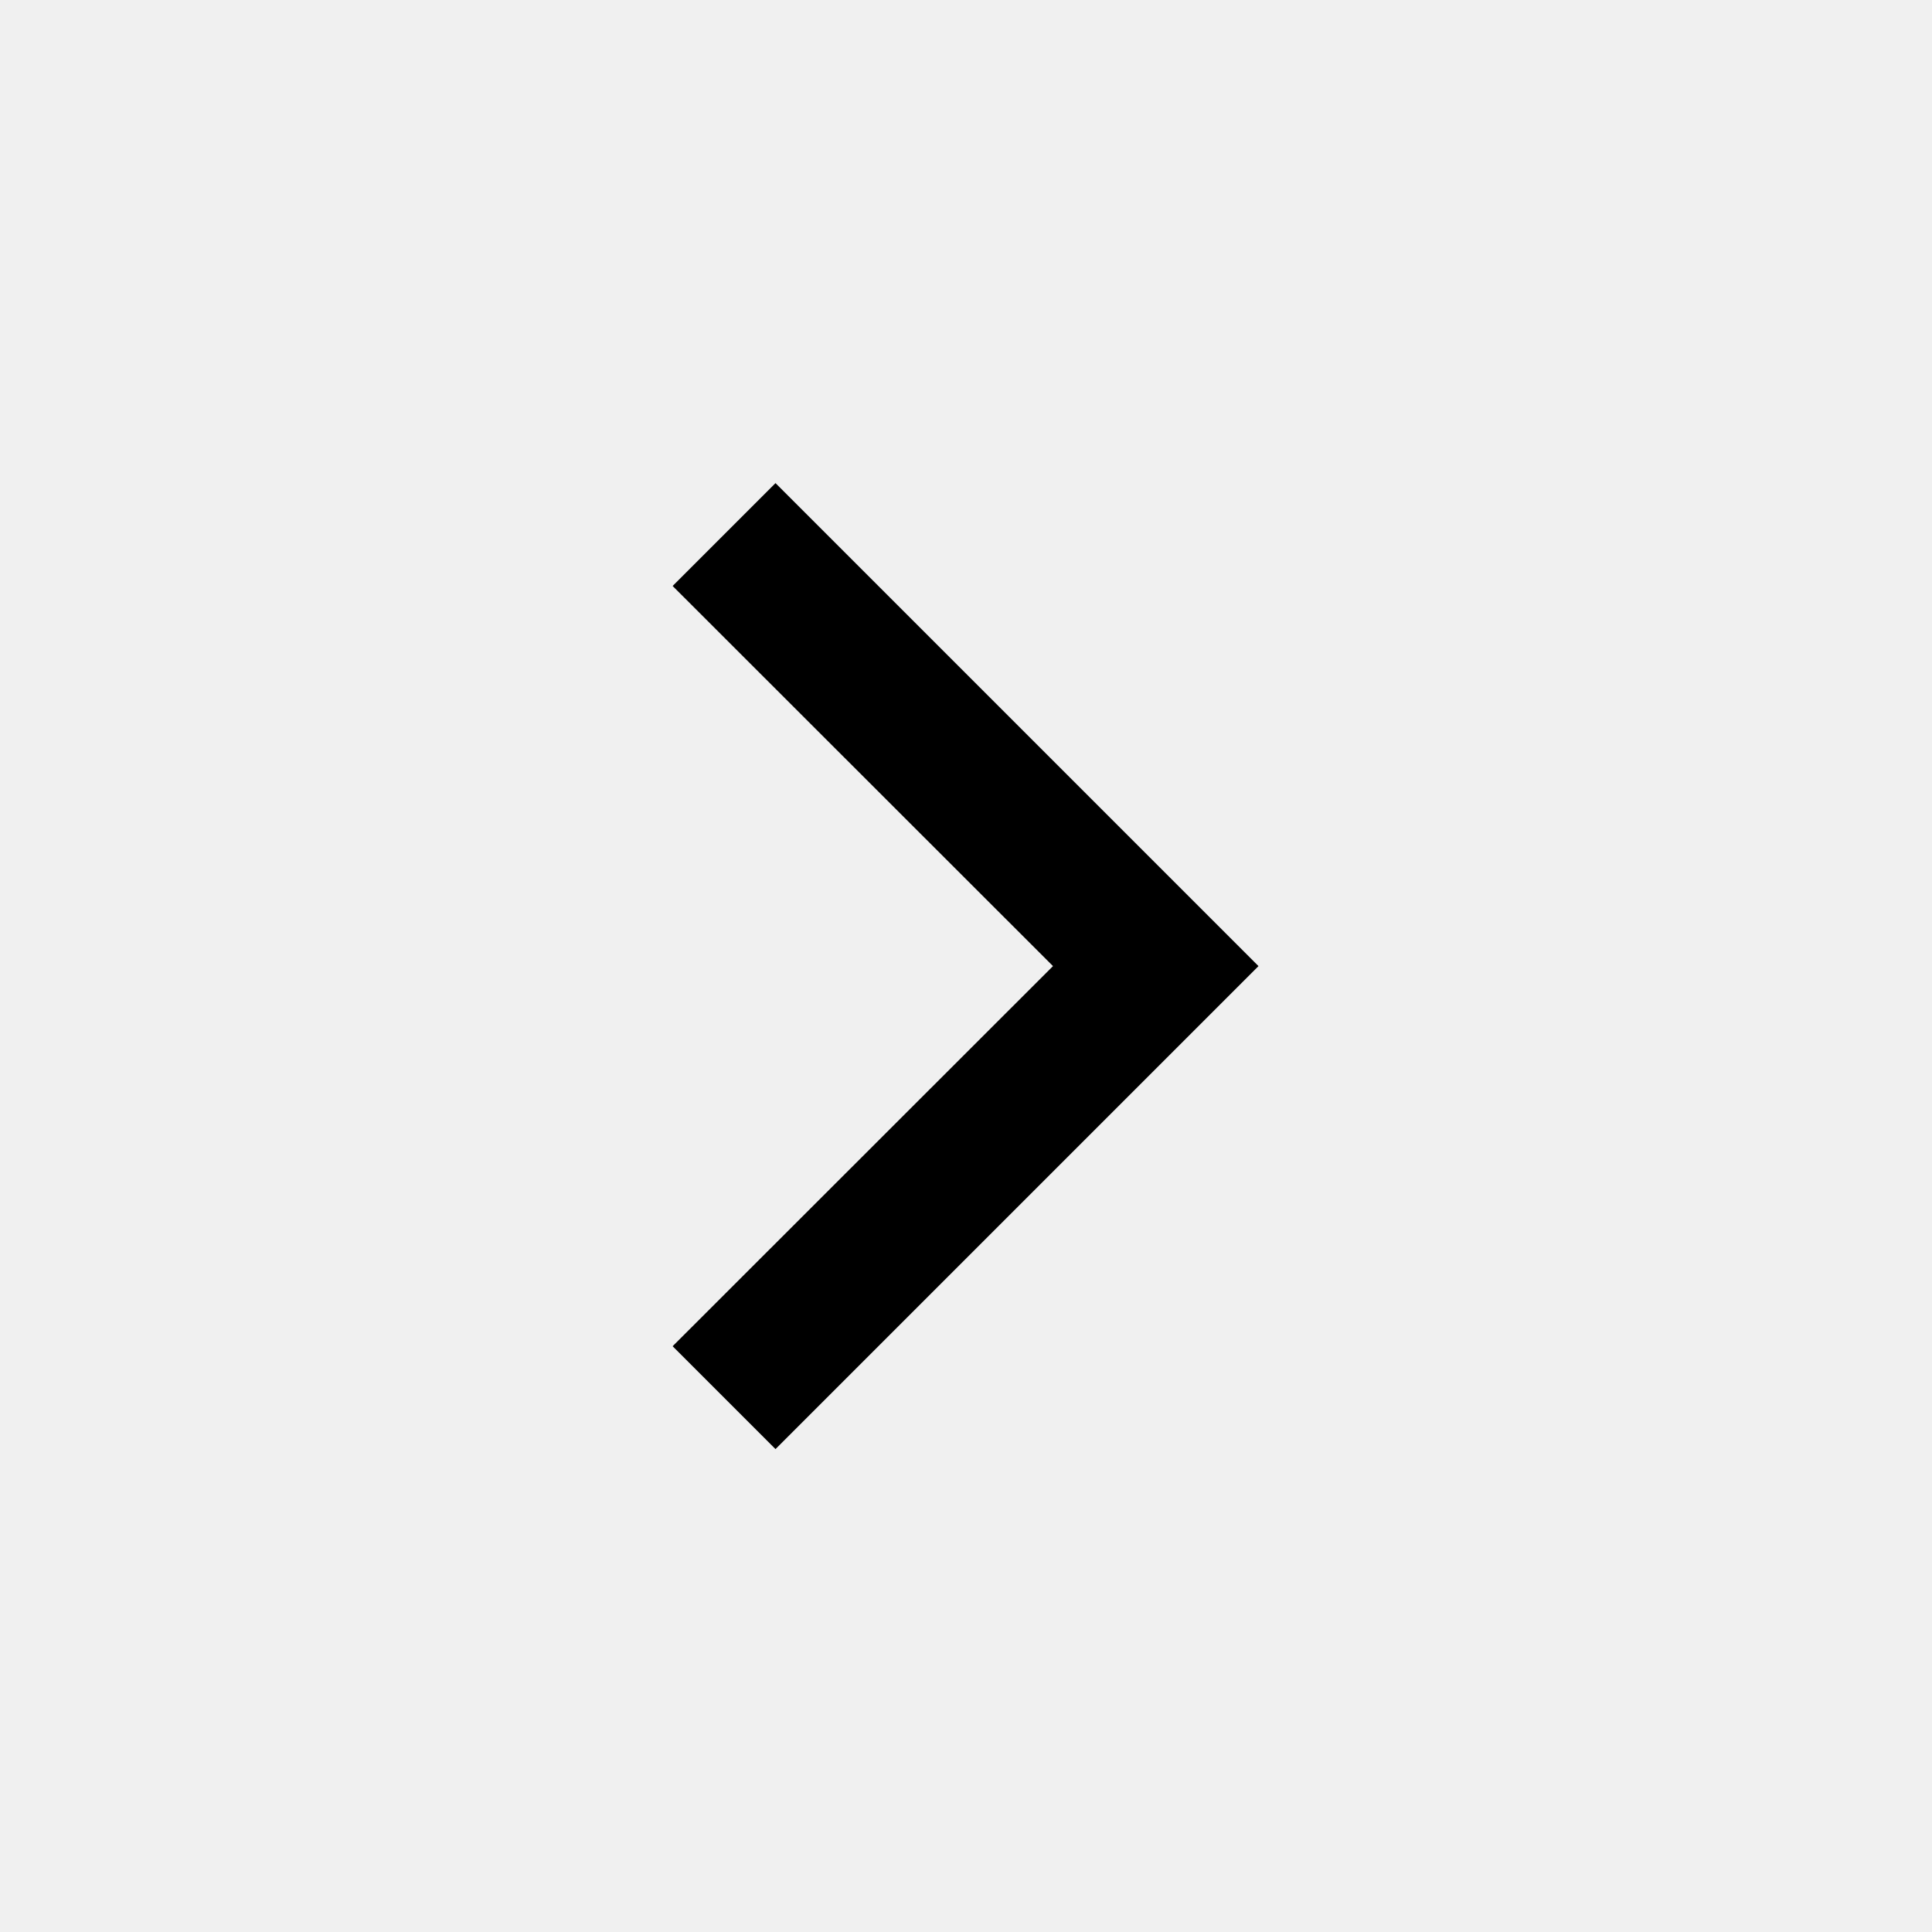
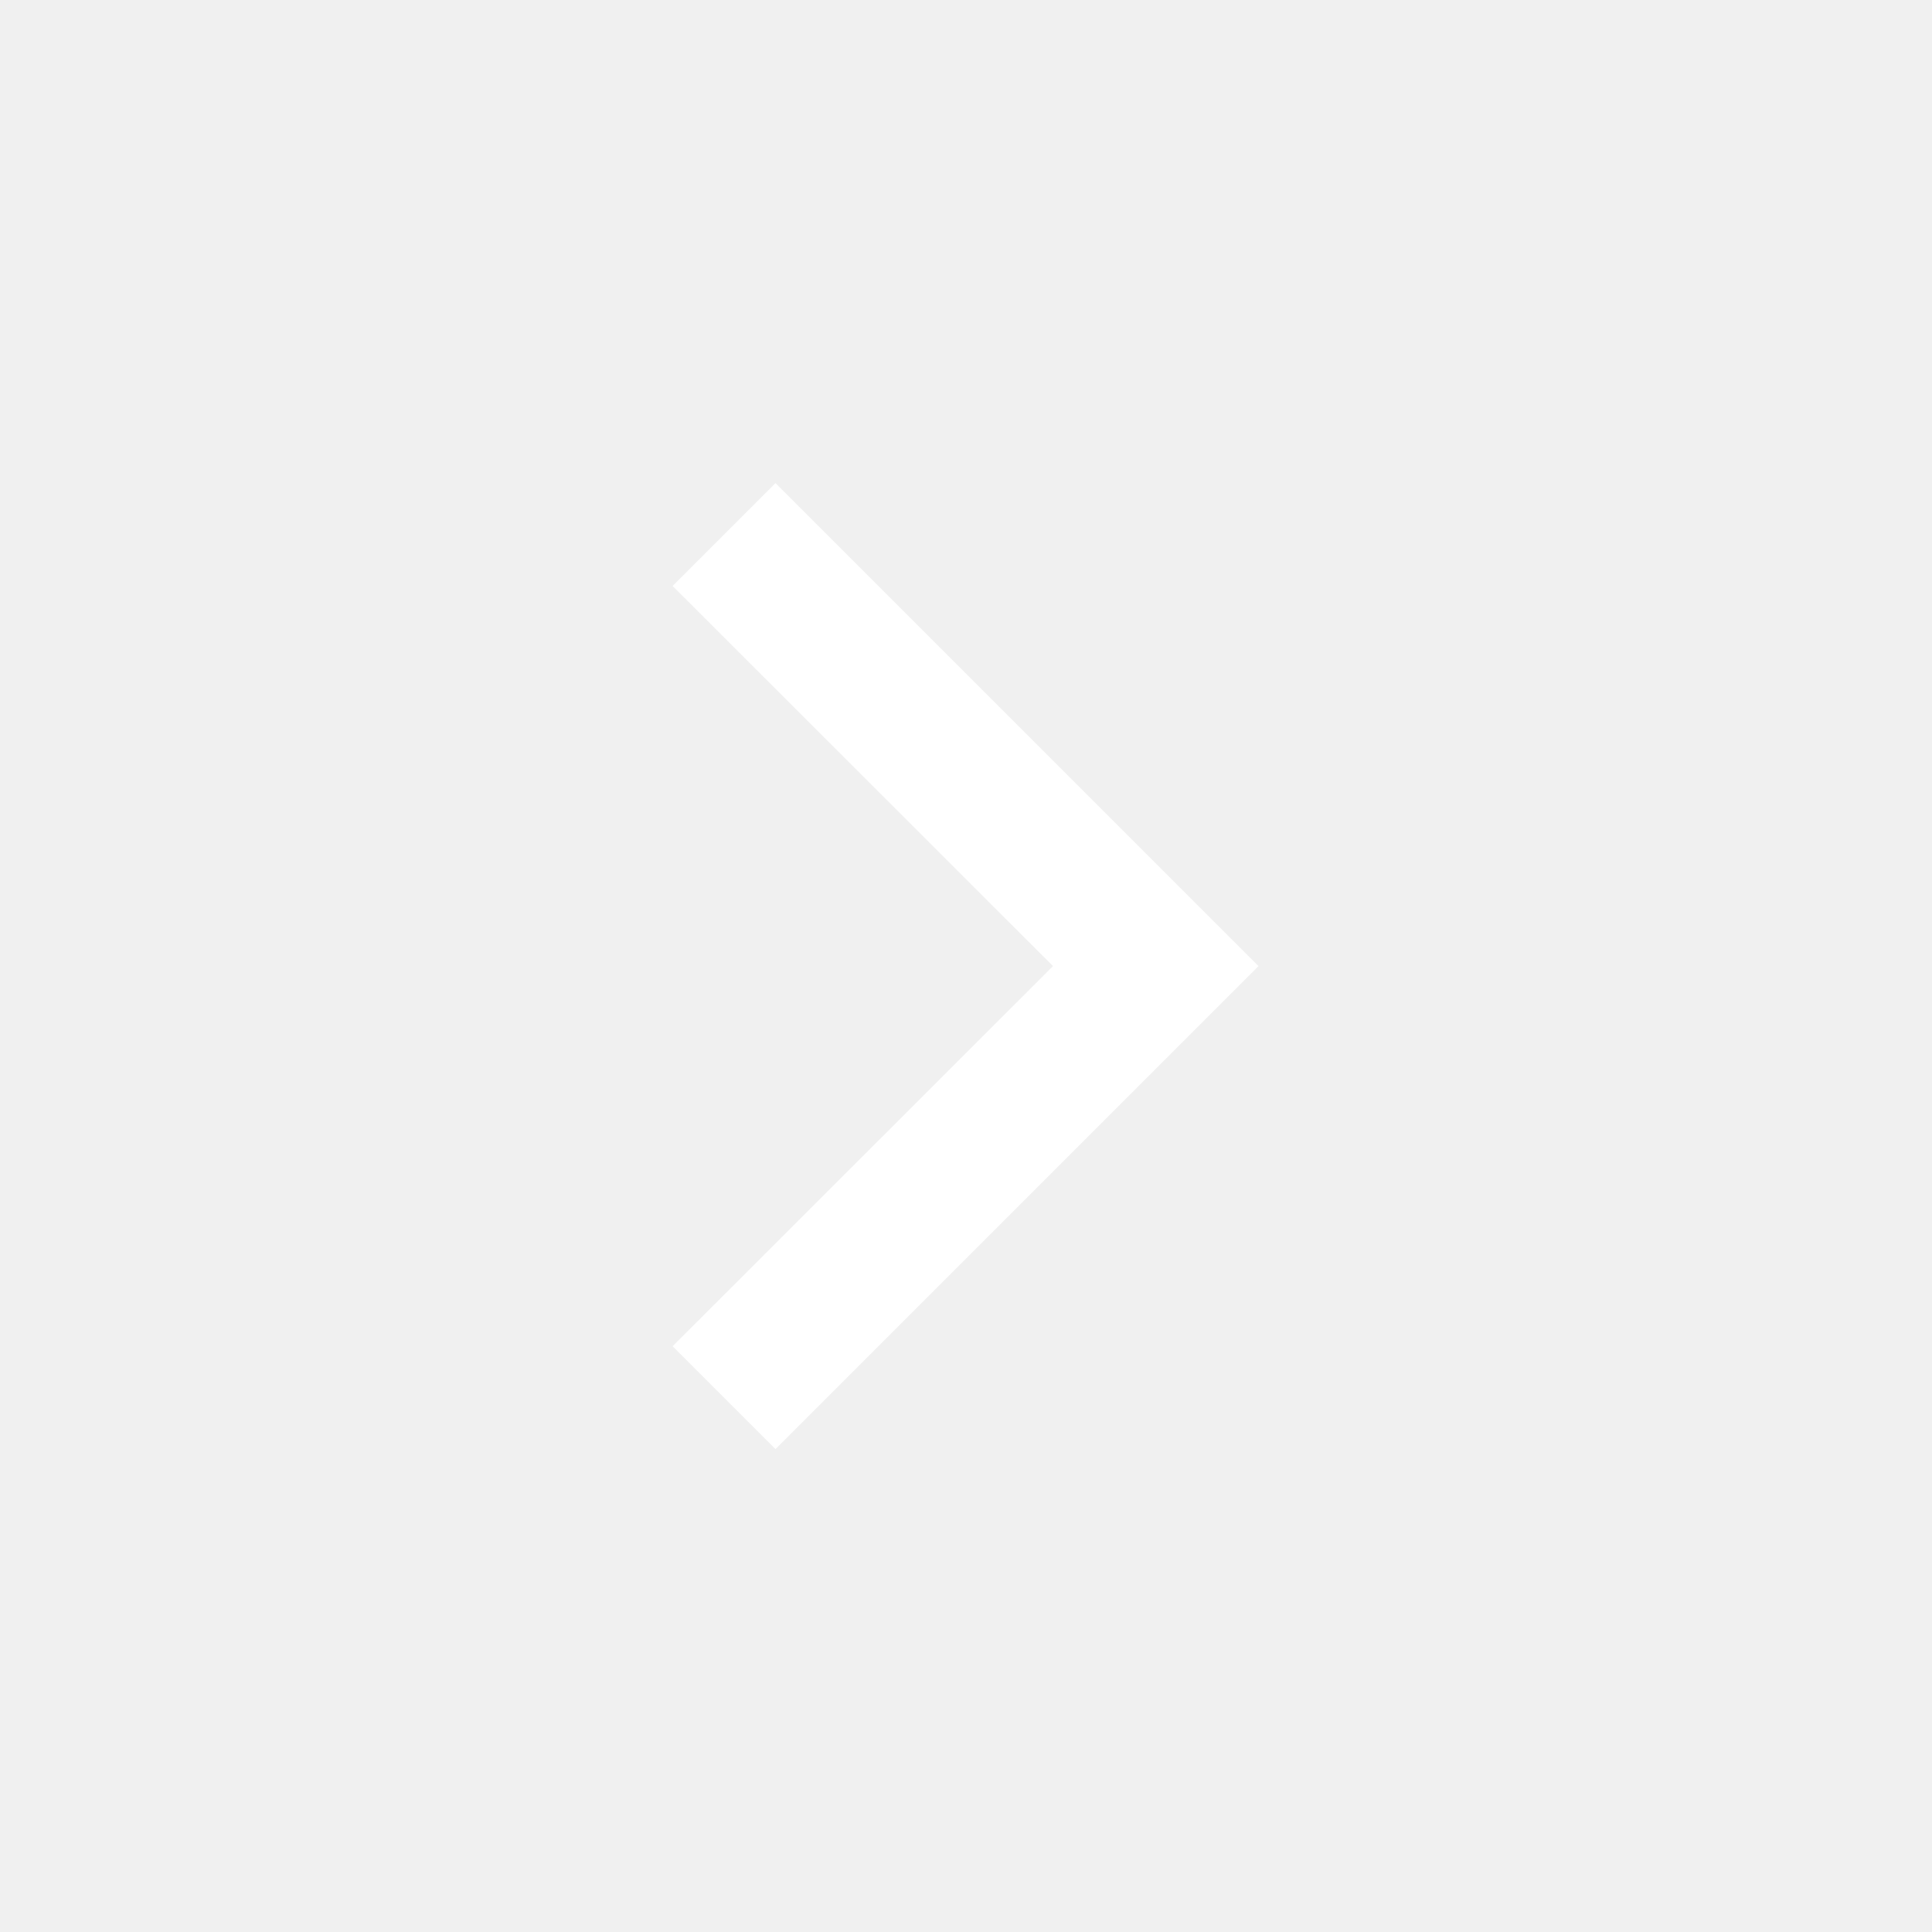
<svg xmlns="http://www.w3.org/2000/svg" width="100%" height="100%" viewBox="0 0 60 60" version="1.1" xml:space="preserve" style="fill-rule:evenodd;clip-rule:evenodd;stroke-linejoin:round;stroke-miterlimit:2;">
  <g transform="matrix(1,0,0,1,-4259,-504)">
-     <g id="Prancheta7" transform="matrix(1.05263,0,0,1.17647,-78.8947,-88.9412)">
+     <g id="posterior" transform="matrix(1.05263,0,0,1.17647,-78.8947,-88.9412)">
      <rect x="4121" y="504" width="57" height="51" style="fill:none;" />
      <g transform="matrix(7.22598,0,0,6.46535,4098.29,388.998)">
-         <path d="M6.31,23.704L8.282,21.732L6.31,19.76L5.89,20.18L7.443,21.732L5.89,23.284L6.31,23.704Z" />
+         <path d="M6.31,23.704L8.282,21.732L6.31,19.76L5.89,20.18L7.443,21.732L5.89,23.284L6.31,23.704Z" style="fill:white;" />
      </g>
    </g>
  </g>
</svg>
